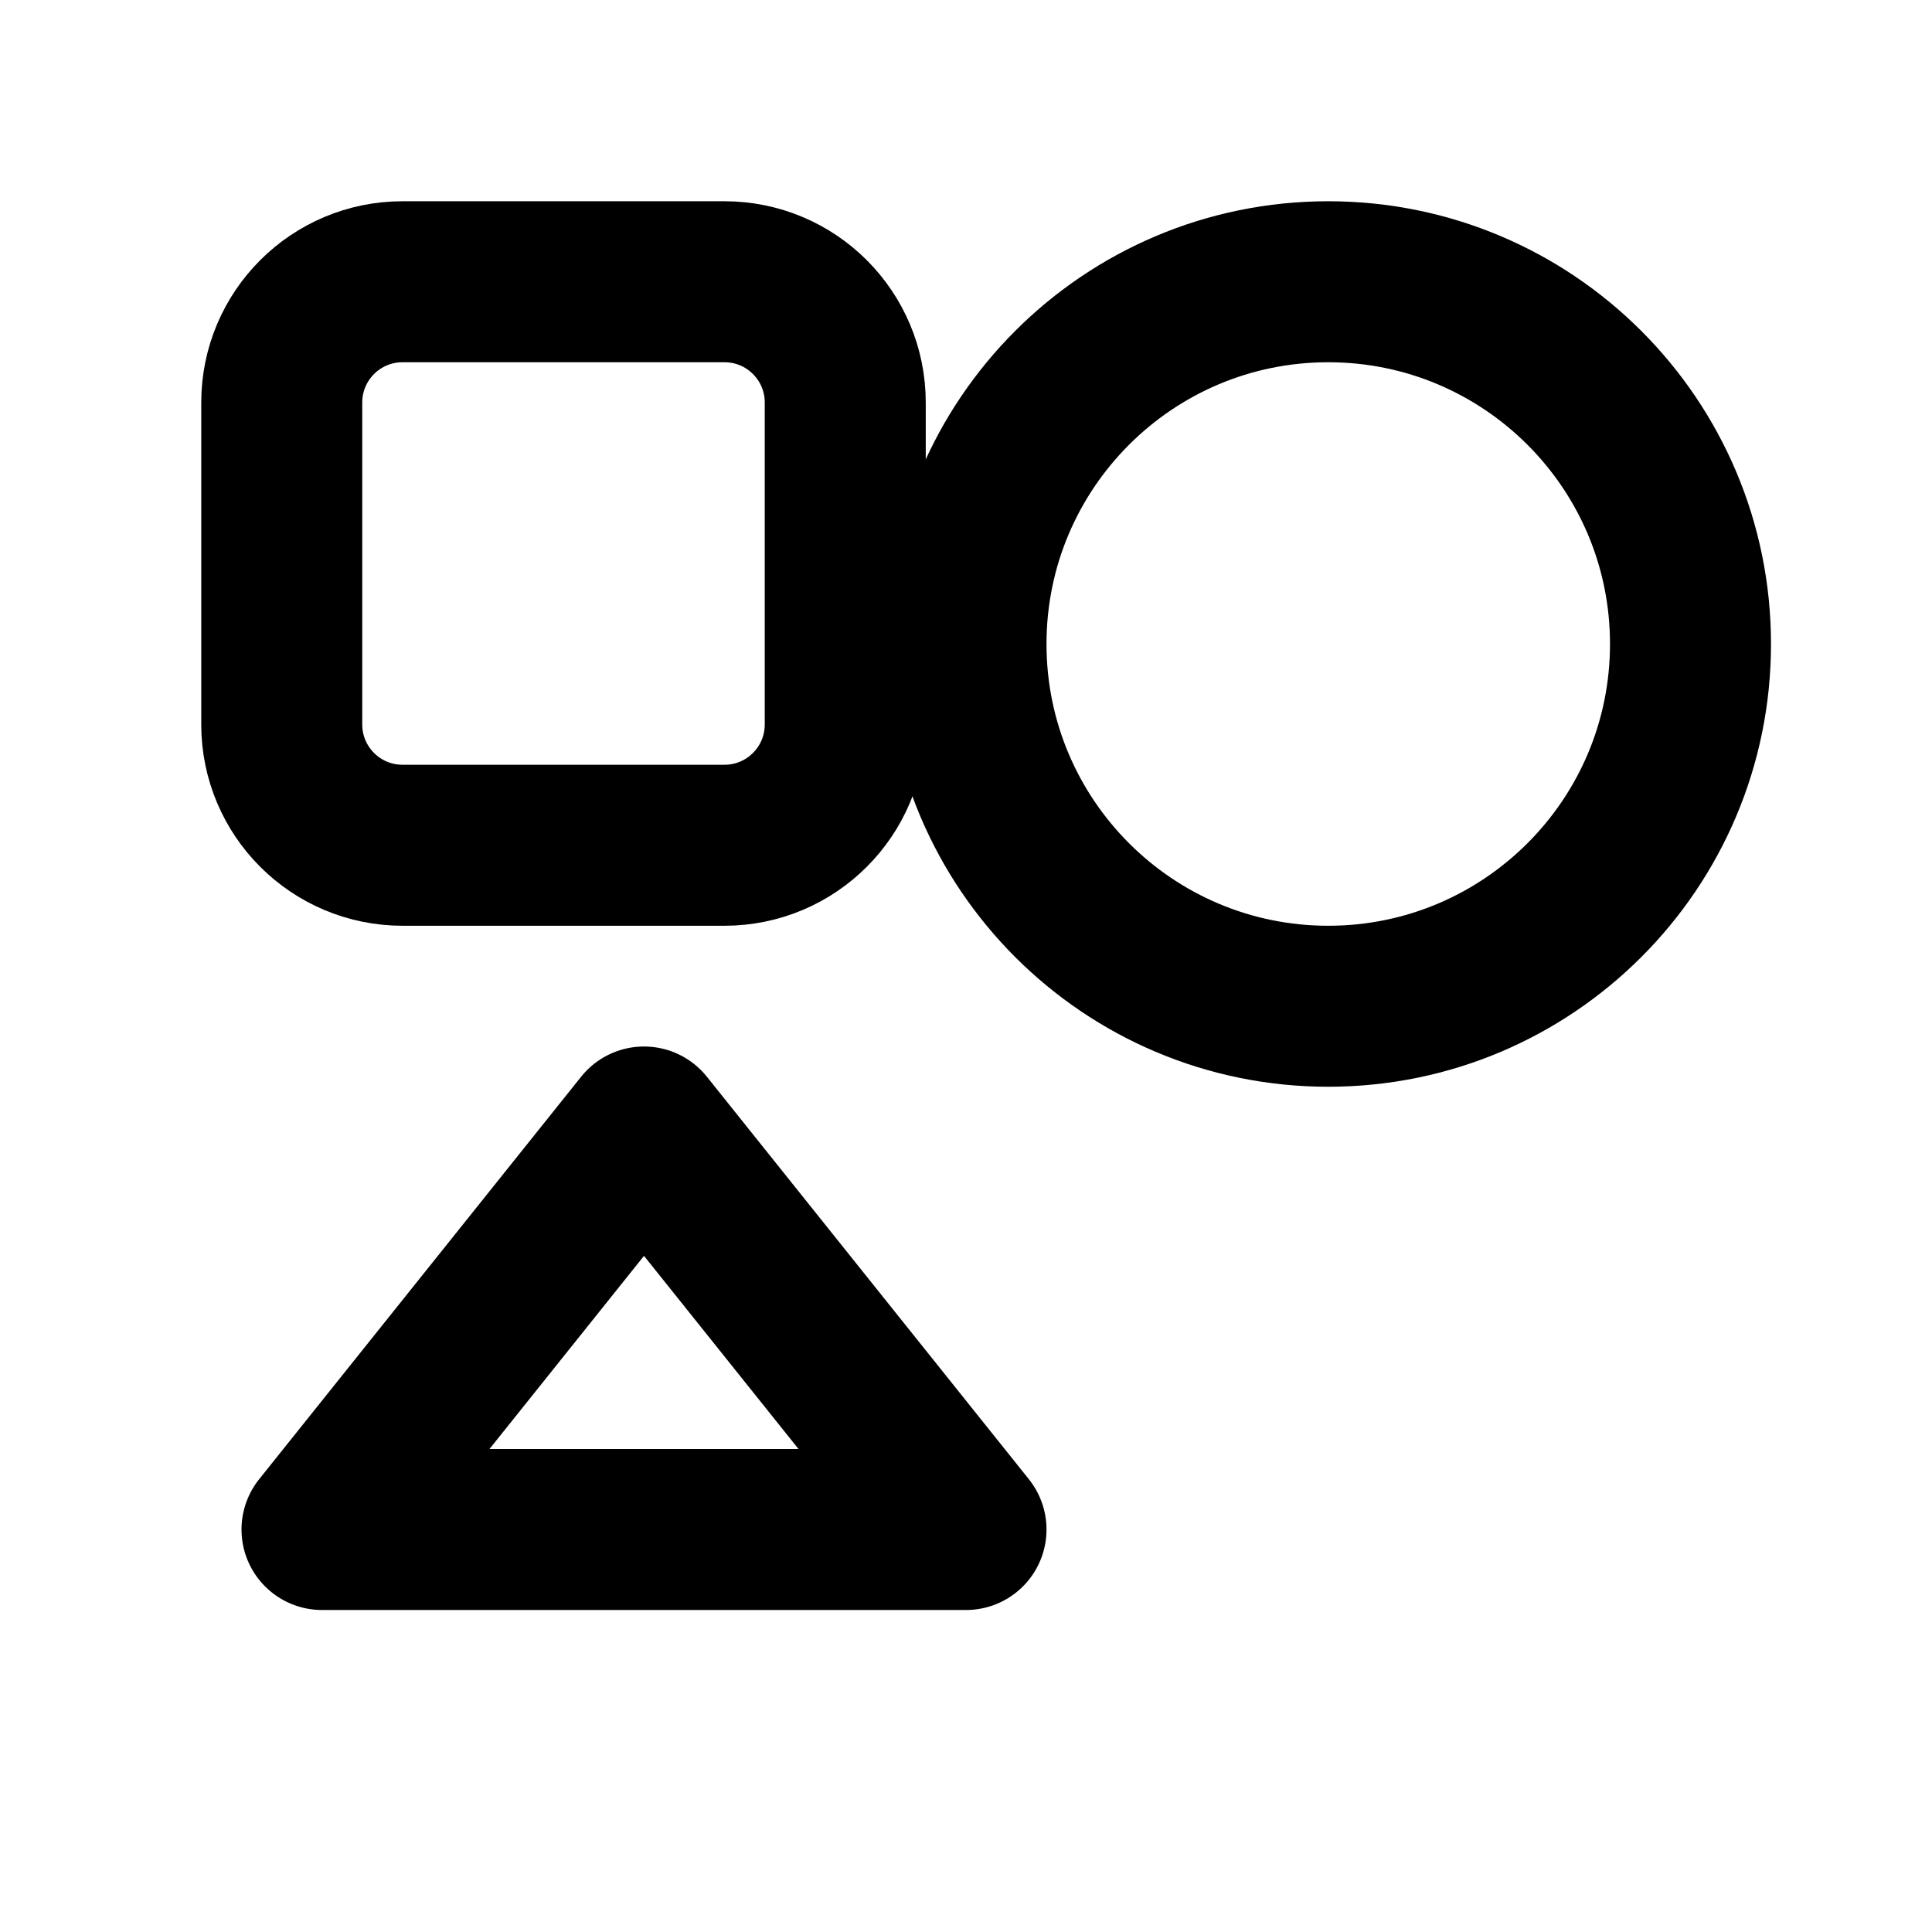
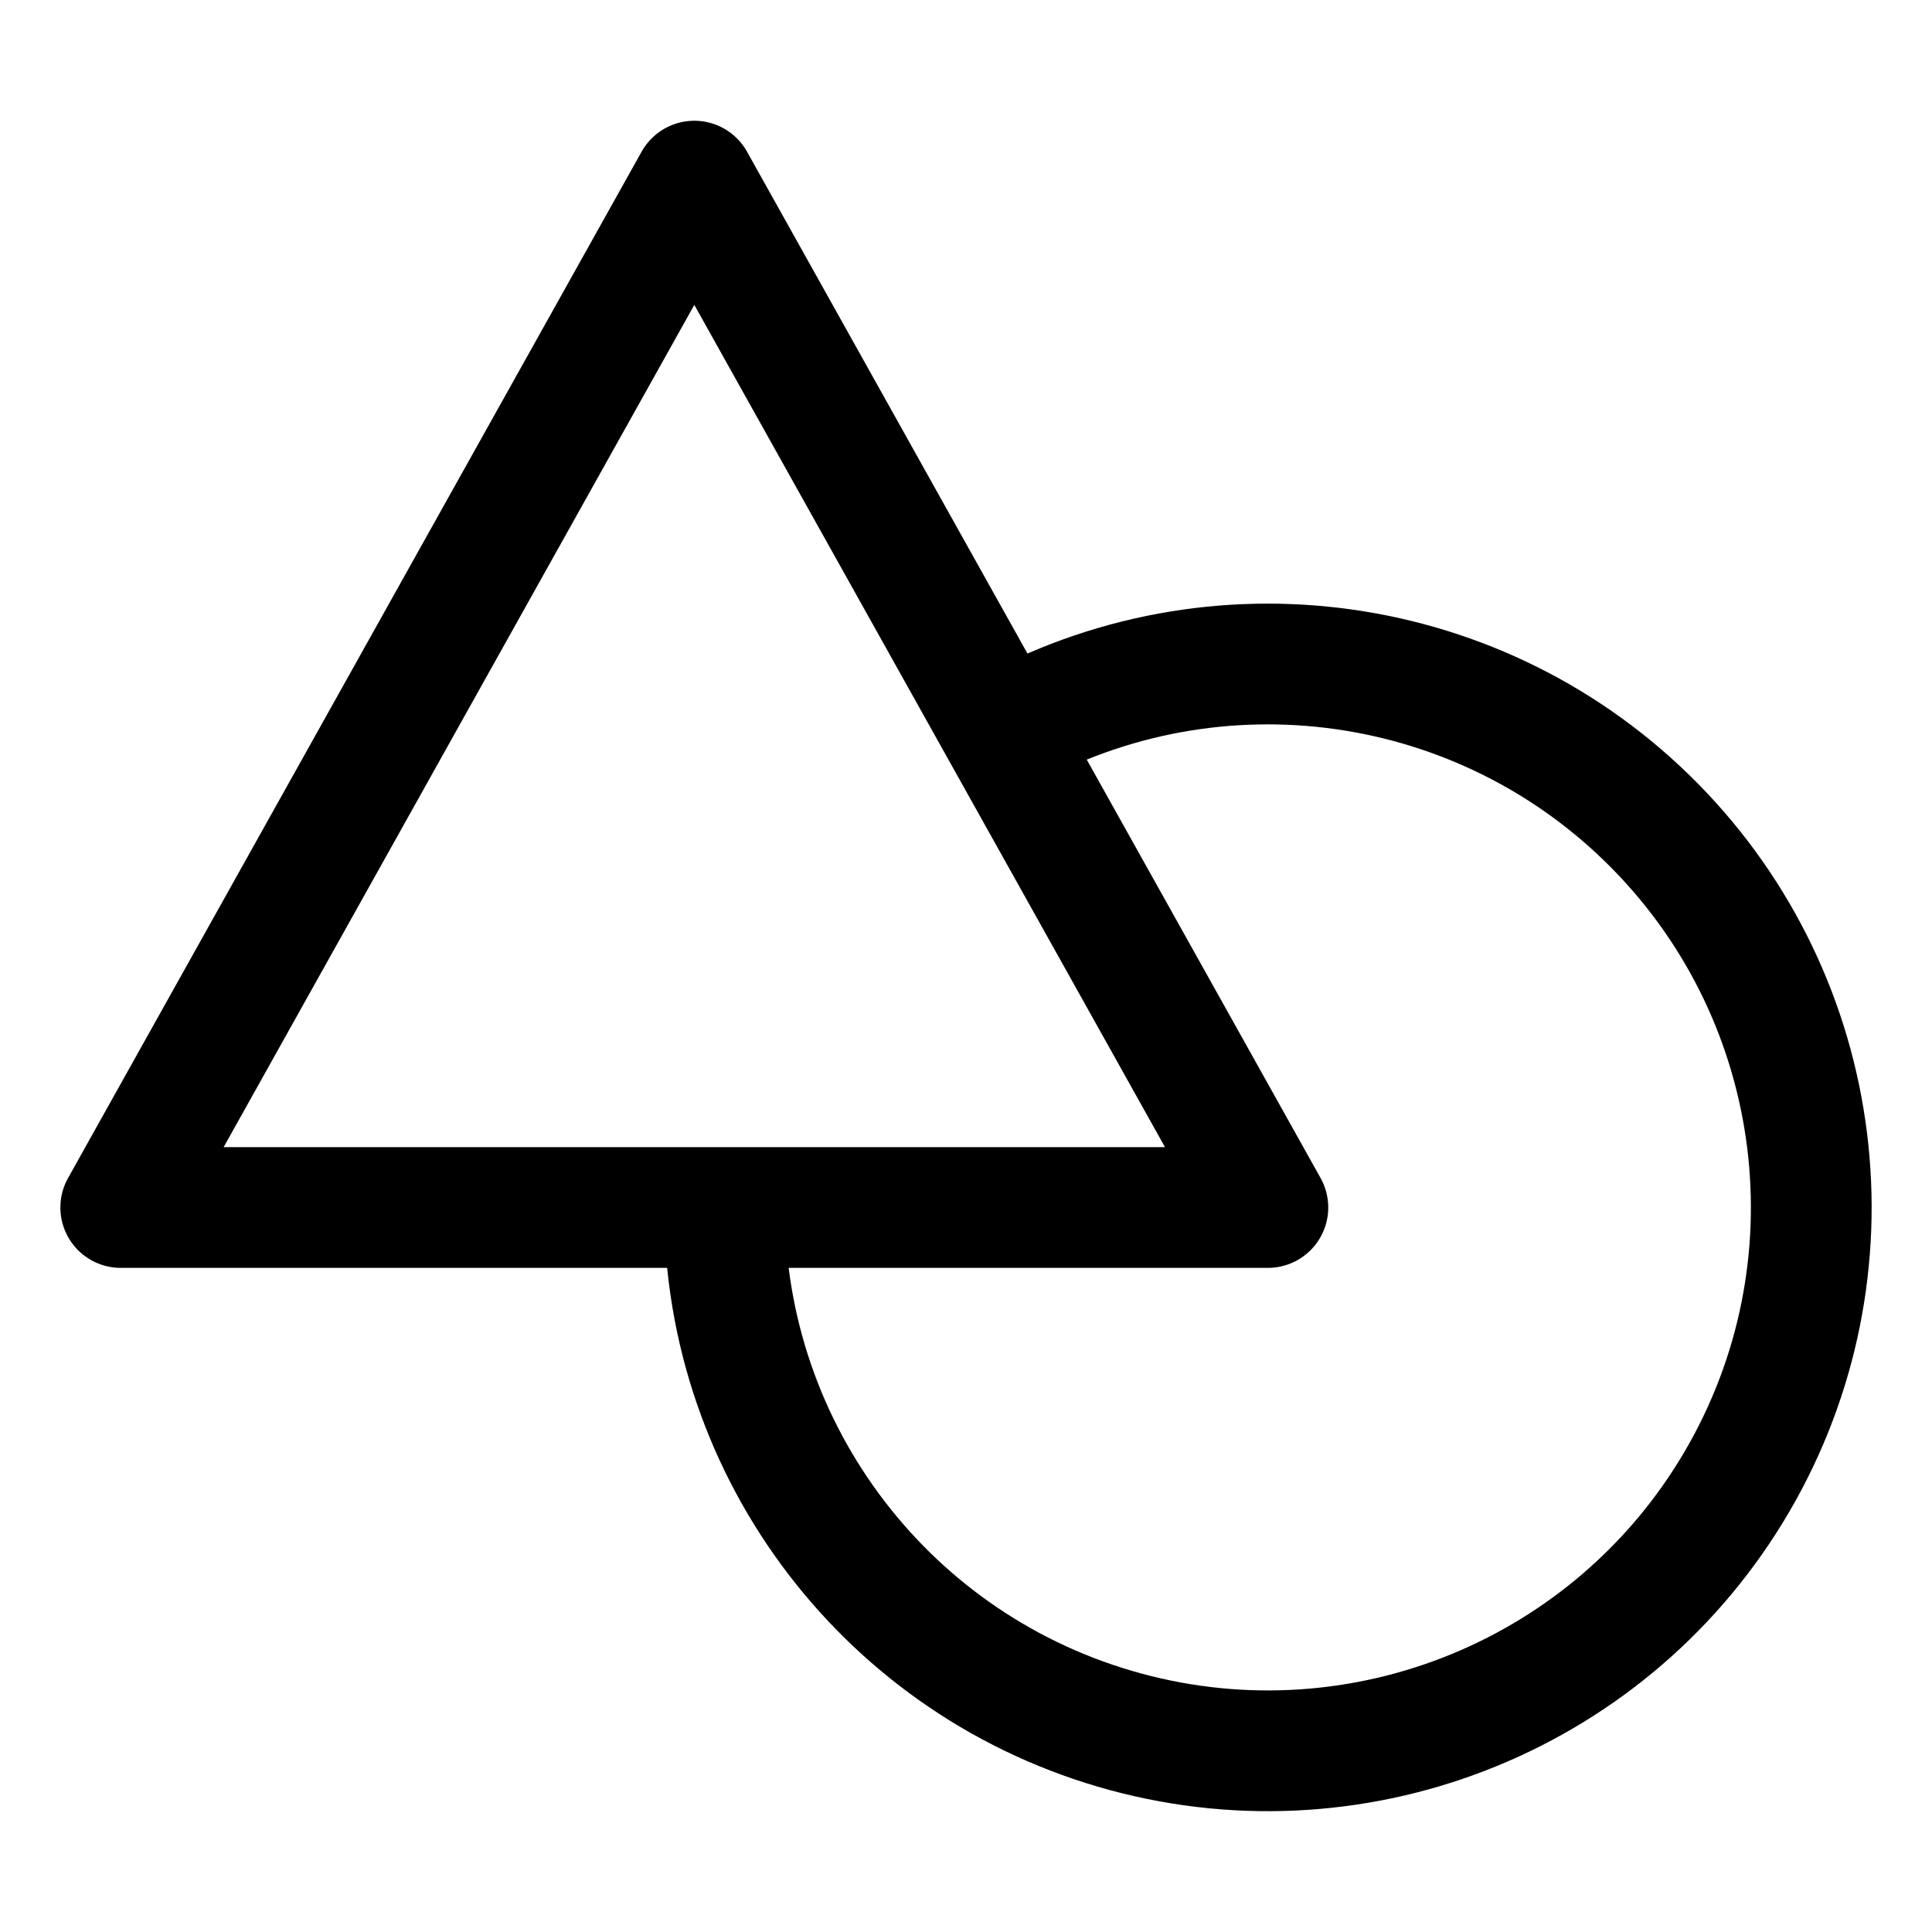
- <svg xmlns="http://www.w3.org/2000/svg" viewBox="0 0 24 24" fill="none" stroke="currentColor" stroke-width="2" stroke-linecap="round" stroke-linejoin="round">
-   <rect x="3.5" y="3.5" width="7" height="7" rx="1.5" />
-   <circle cx="16.5" cy="8" r="4.5" />
-   <path d="M4 19h8l-4-5z" />
+ <svg xmlns="http://www.w3.org/2000/svg" width="512" height="512" viewBox="0 0 512 512">
+   <polygon points="336 320 32 320 184 48 336 320" style="fill:none;stroke:#000;stroke-linejoin:round;stroke-width:32px" />
+   <path d="M265.32,194.51A144,144,0,1,1,192,320" style="fill:none;stroke:#000;stroke-linejoin:round;stroke-width:32px" />
</svg>
